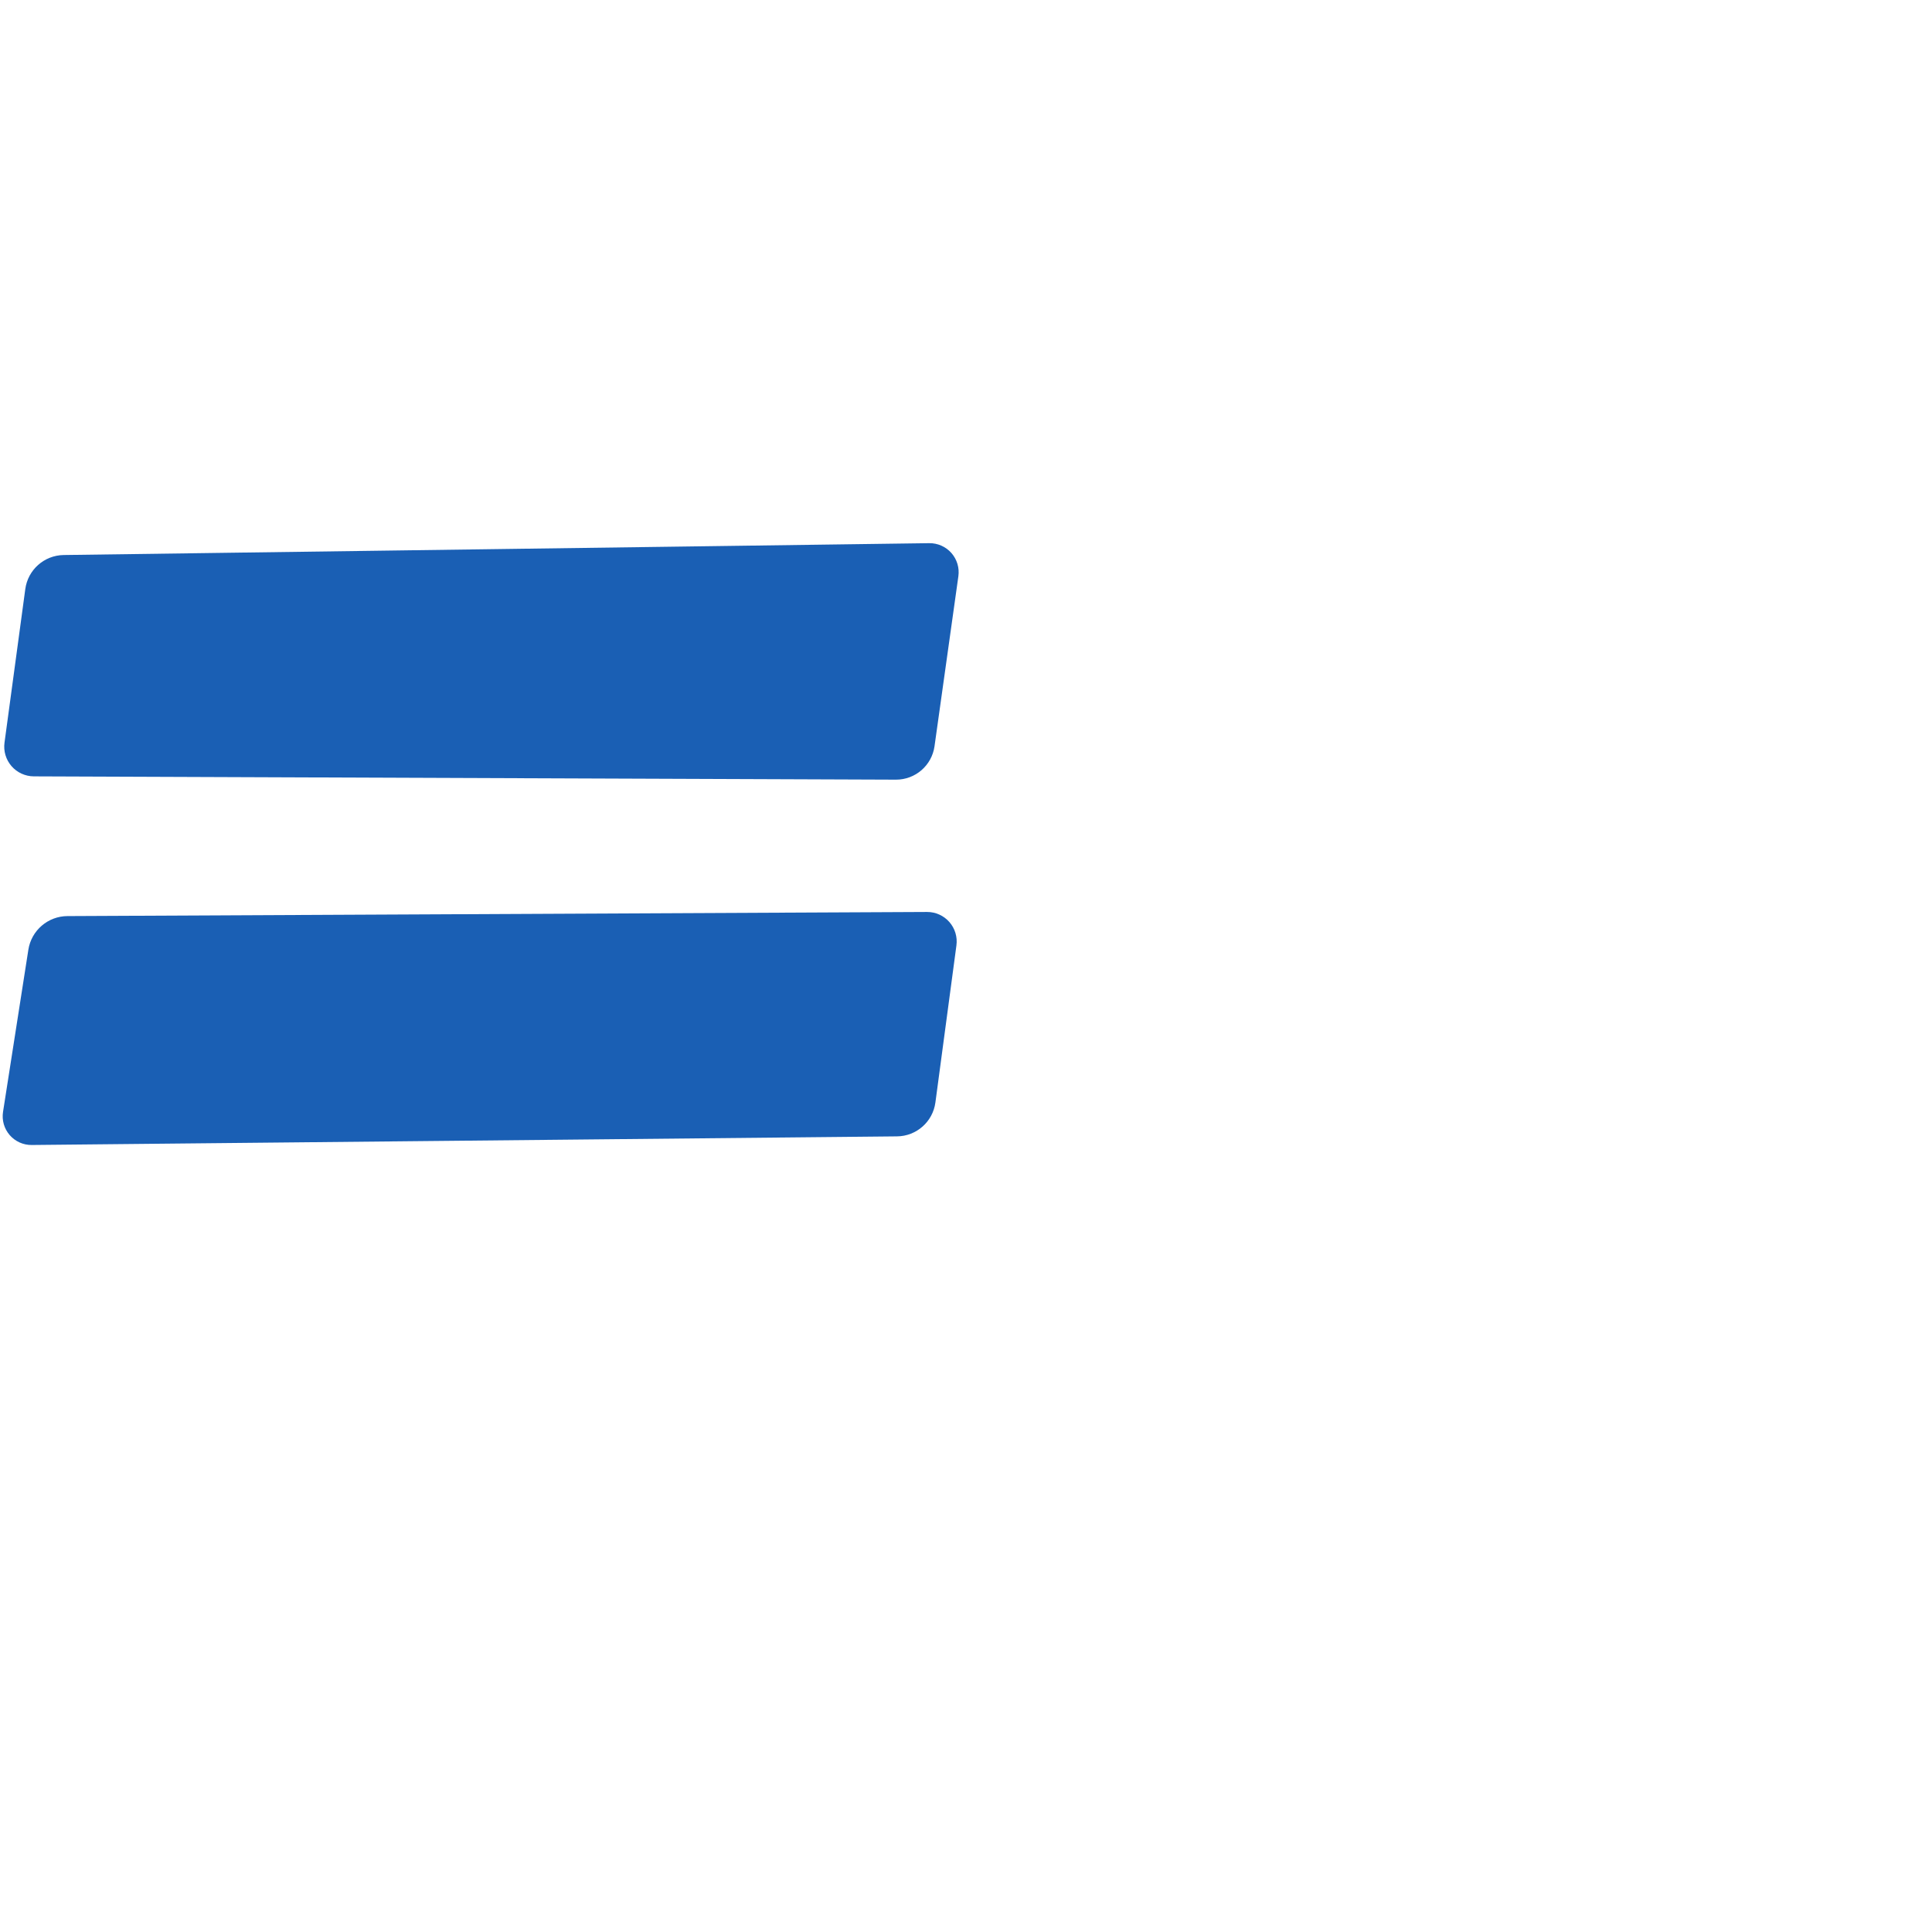
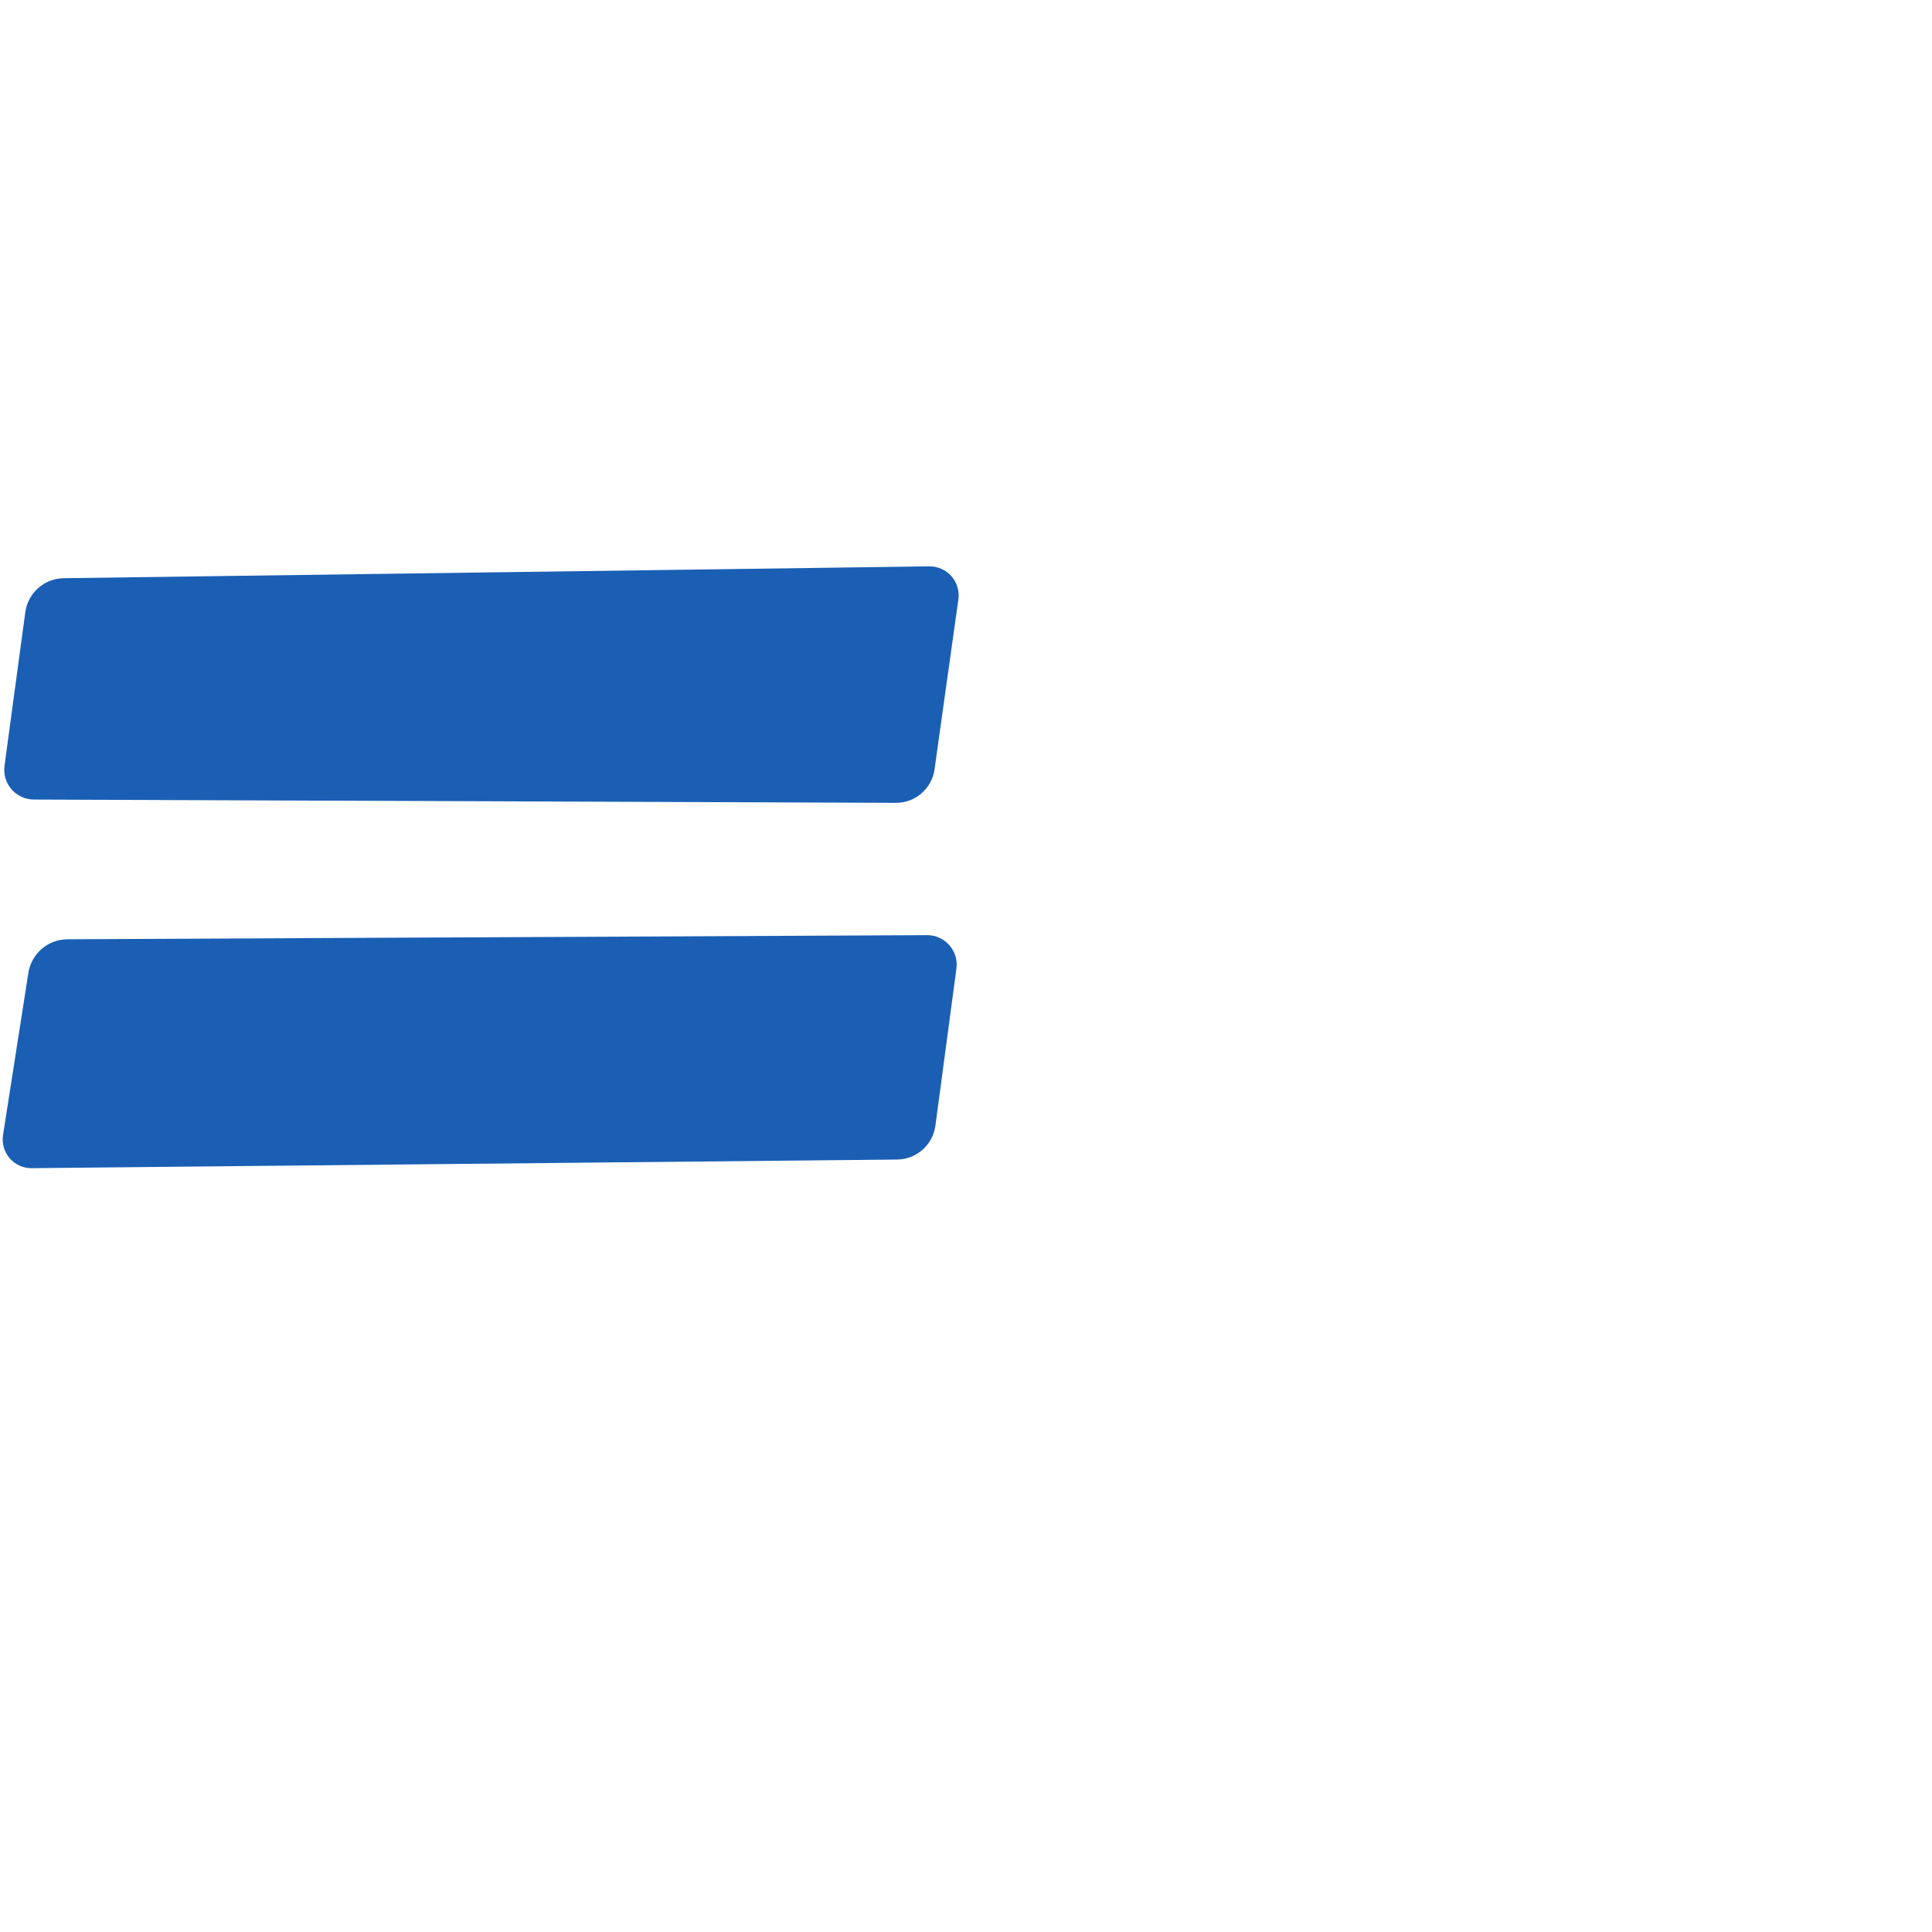
<svg xmlns="http://www.w3.org/2000/svg" xml:space="preserve" width="1000" height="1000" version="1.1" style="clip-rule:evenodd;fill-rule:evenodd;image-rendering:optimizeQuality;shape-rendering:geometricPrecision;text-rendering:geometricPrecision" viewBox="0 0 1000 1000" id="svg10">
  <defs id="defs4">
    <style type="text/css" id="style2">
   
    .fil0 {fill:#EF7F1A;fill-rule:nonzero}
   
  </style>
  </defs>
-   <path id="rect870-8" style="clip-rule:evenodd;fill:#1a5fb4;fill-rule:nonzero;stroke:none;stroke-width:0.935;stroke-linecap:round;stroke-linejoin:bevel;paint-order:stroke fill markers;image-rendering:optimizeQuality;shape-rendering:geometricPrecision;text-rendering:geometricPrecision" d="m 34.919,474.166 444.92,-2.132 a 15.269,15.269 48.674 0 1 15.207,17.294 l -10.881,81.302 a 20.238,20.238 138.526 0 1 -19.858,17.553 L 16.394,592.647 A 14.856,14.856 49.154 0 1 1.569,575.499 L 14.68,491.572 A 20.584,20.584 139.302 0 1 34.919,474.166 Z M 32.975,287.28 480.958,281.145 a 15.034,15.034 48.602 0 1 15.094,17.123 L 483.704,386.252 a 20.088,20.088 139.104 0 1 -19.97,17.296 L 17.513,401.844 A 15.379,15.379 48.963 0 1 2.332,384.403 l 10.761,-79.508 a 20.345,20.345 138.462 0 1 19.883,-17.615 z" />
+   <path id="rect870-8" style="clip-rule:evenodd;fill:#1a5fb4;fill-rule:nonzero;stroke:none;stroke-width:0.935;stroke-linecap:round;stroke-linejoin:bevel;paint-order:stroke fill markers;image-rendering:optimizeQuality;shape-rendering:geometricPrecision;text-rendering:geometricPrecision" d="m 34.919,486.166 444.92,-2.132 a 15.269,15.269 48.674 0 1 15.207,17.294 l -10.881,81.302 a 20.238,20.238 138.526 0 1 -19.858,17.553 L 16.394,604.647 A 14.856,14.856 49.154 0 1 1.569,587.499 L 14.68,503.572 A 20.584,20.584 139.302 0 1 34.919,486.166 Z M 32.975,299.28 480.958,293.145 a 15.034,15.034 48.602 0 1 15.094,17.123 L 483.704,398.252 a 20.088,20.088 139.104 0 1 -19.97,17.296 L 17.513,413.844 A 15.379,15.379 48.963 0 1 2.332,396.403 l 10.761,-79.508 a 20.345,20.345 138.462 0 1 19.883,-17.615 z" />
</svg>
